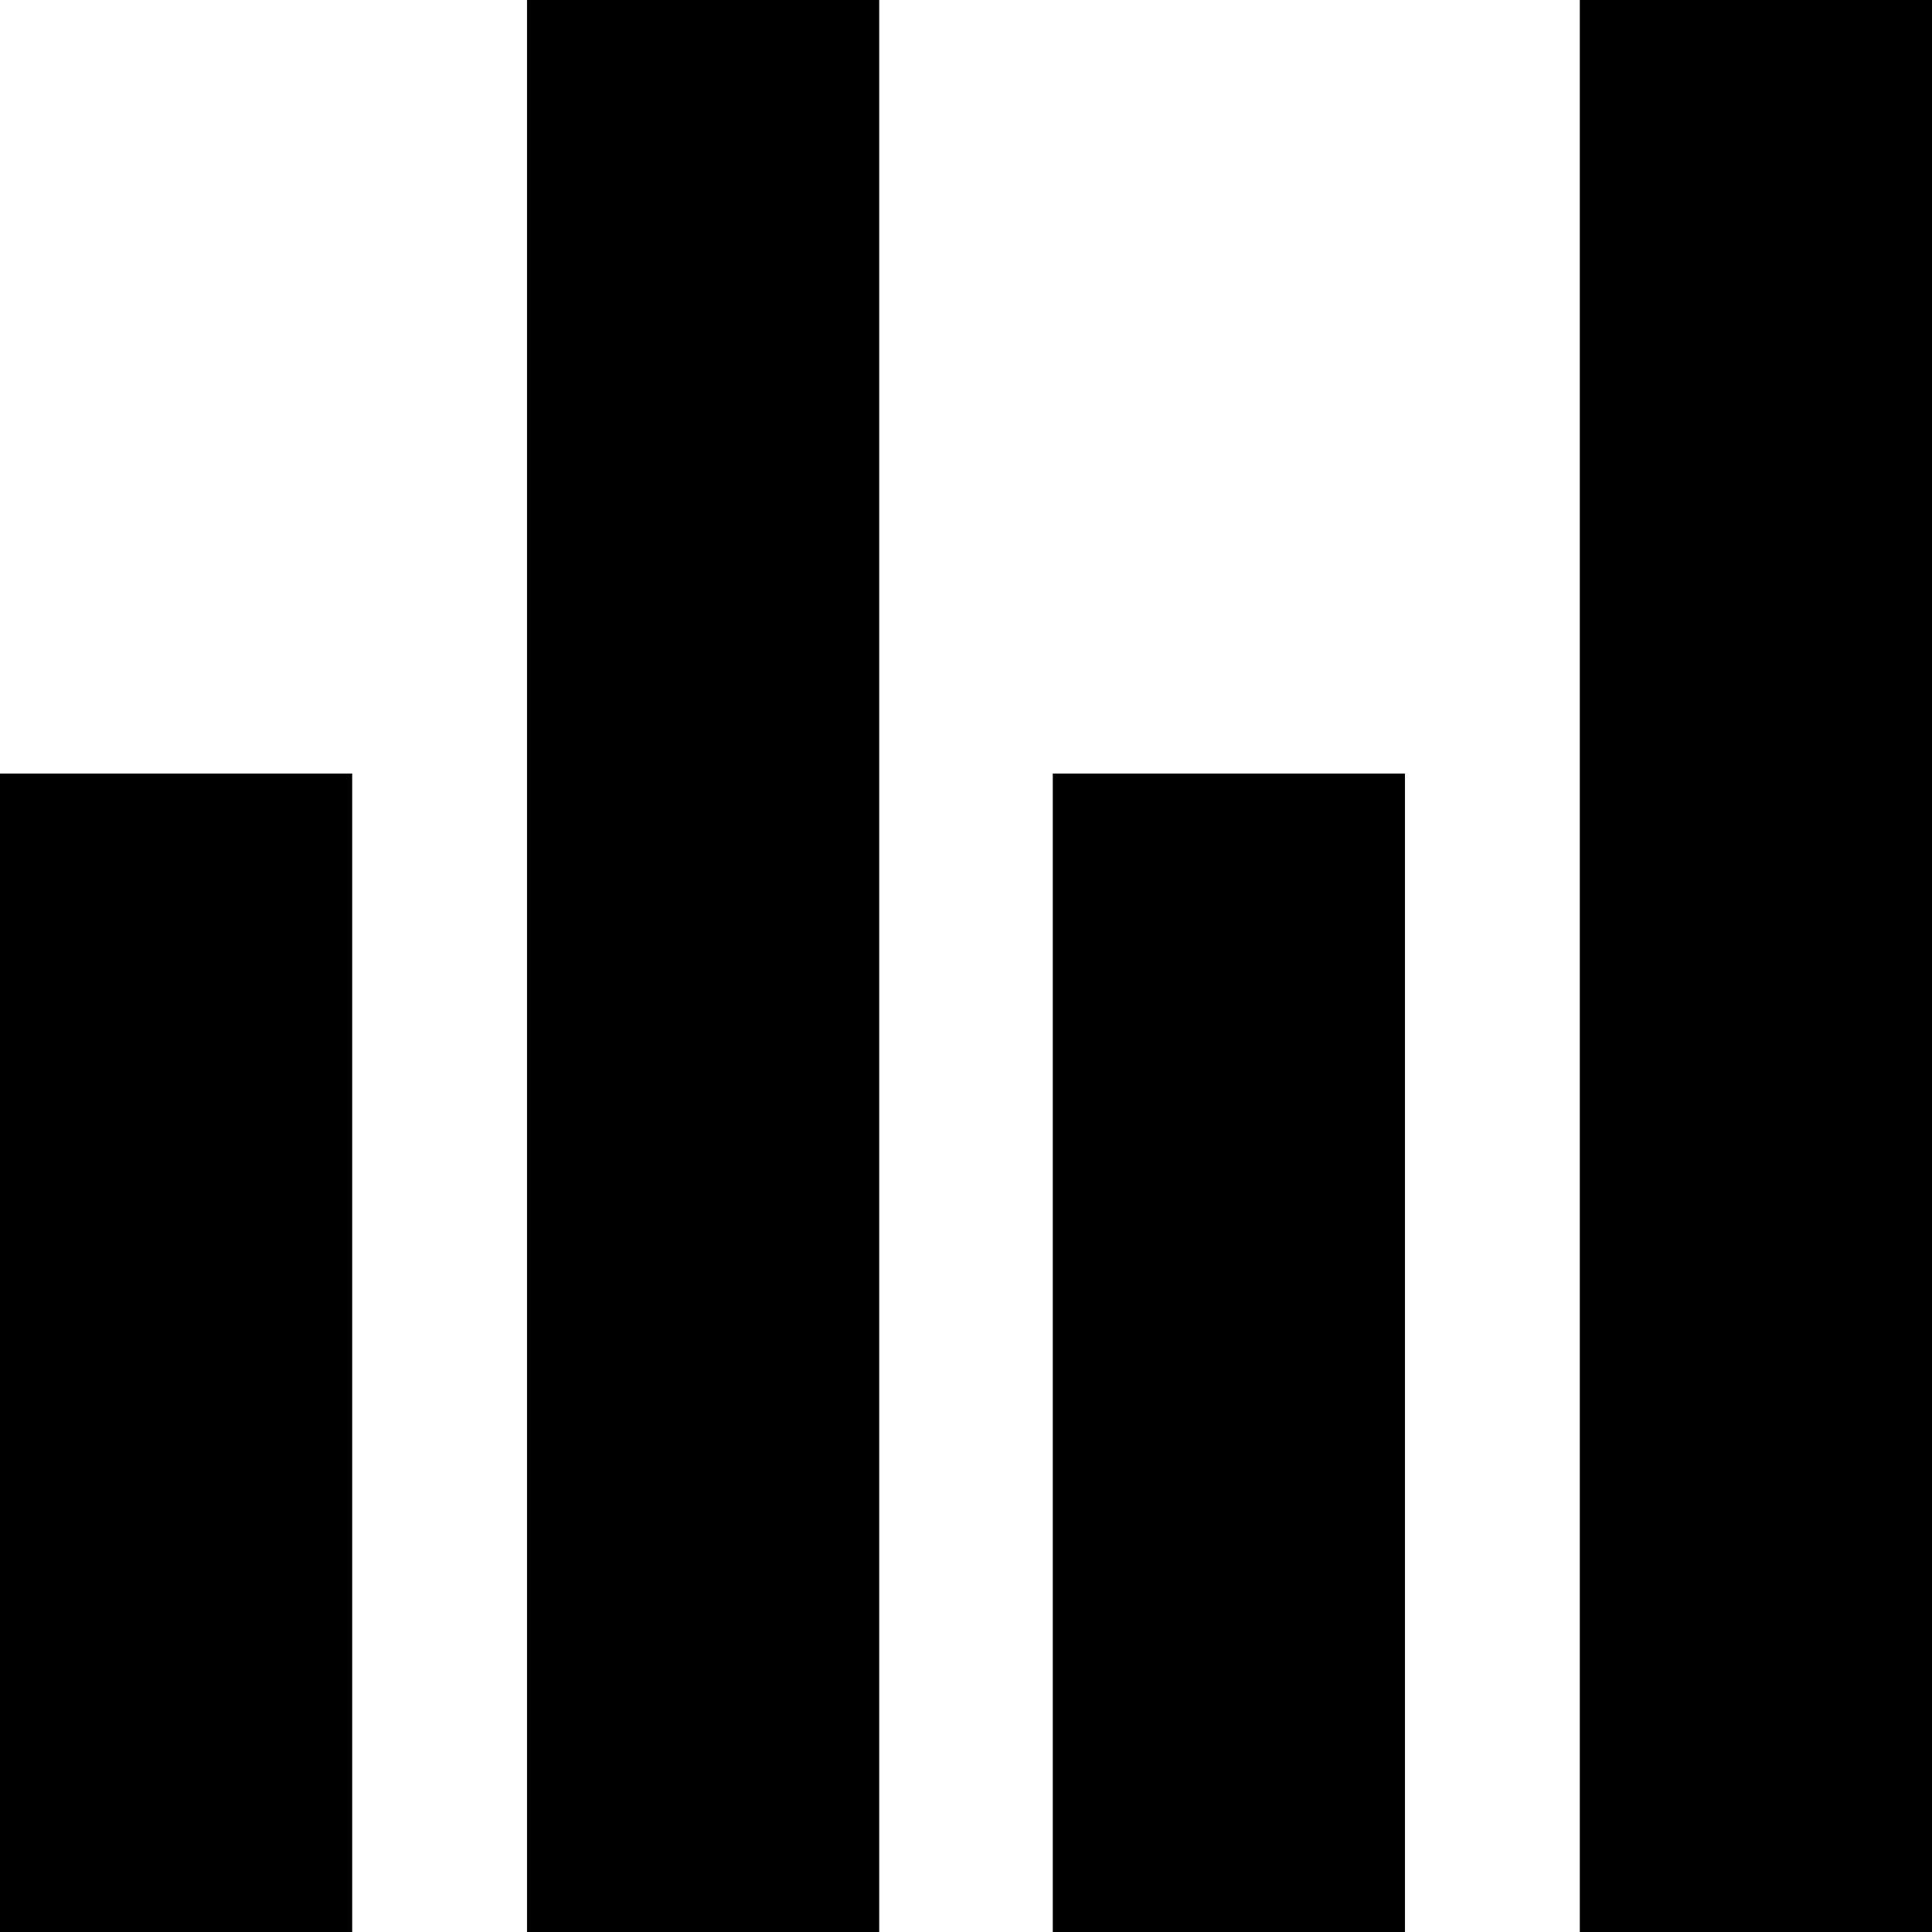
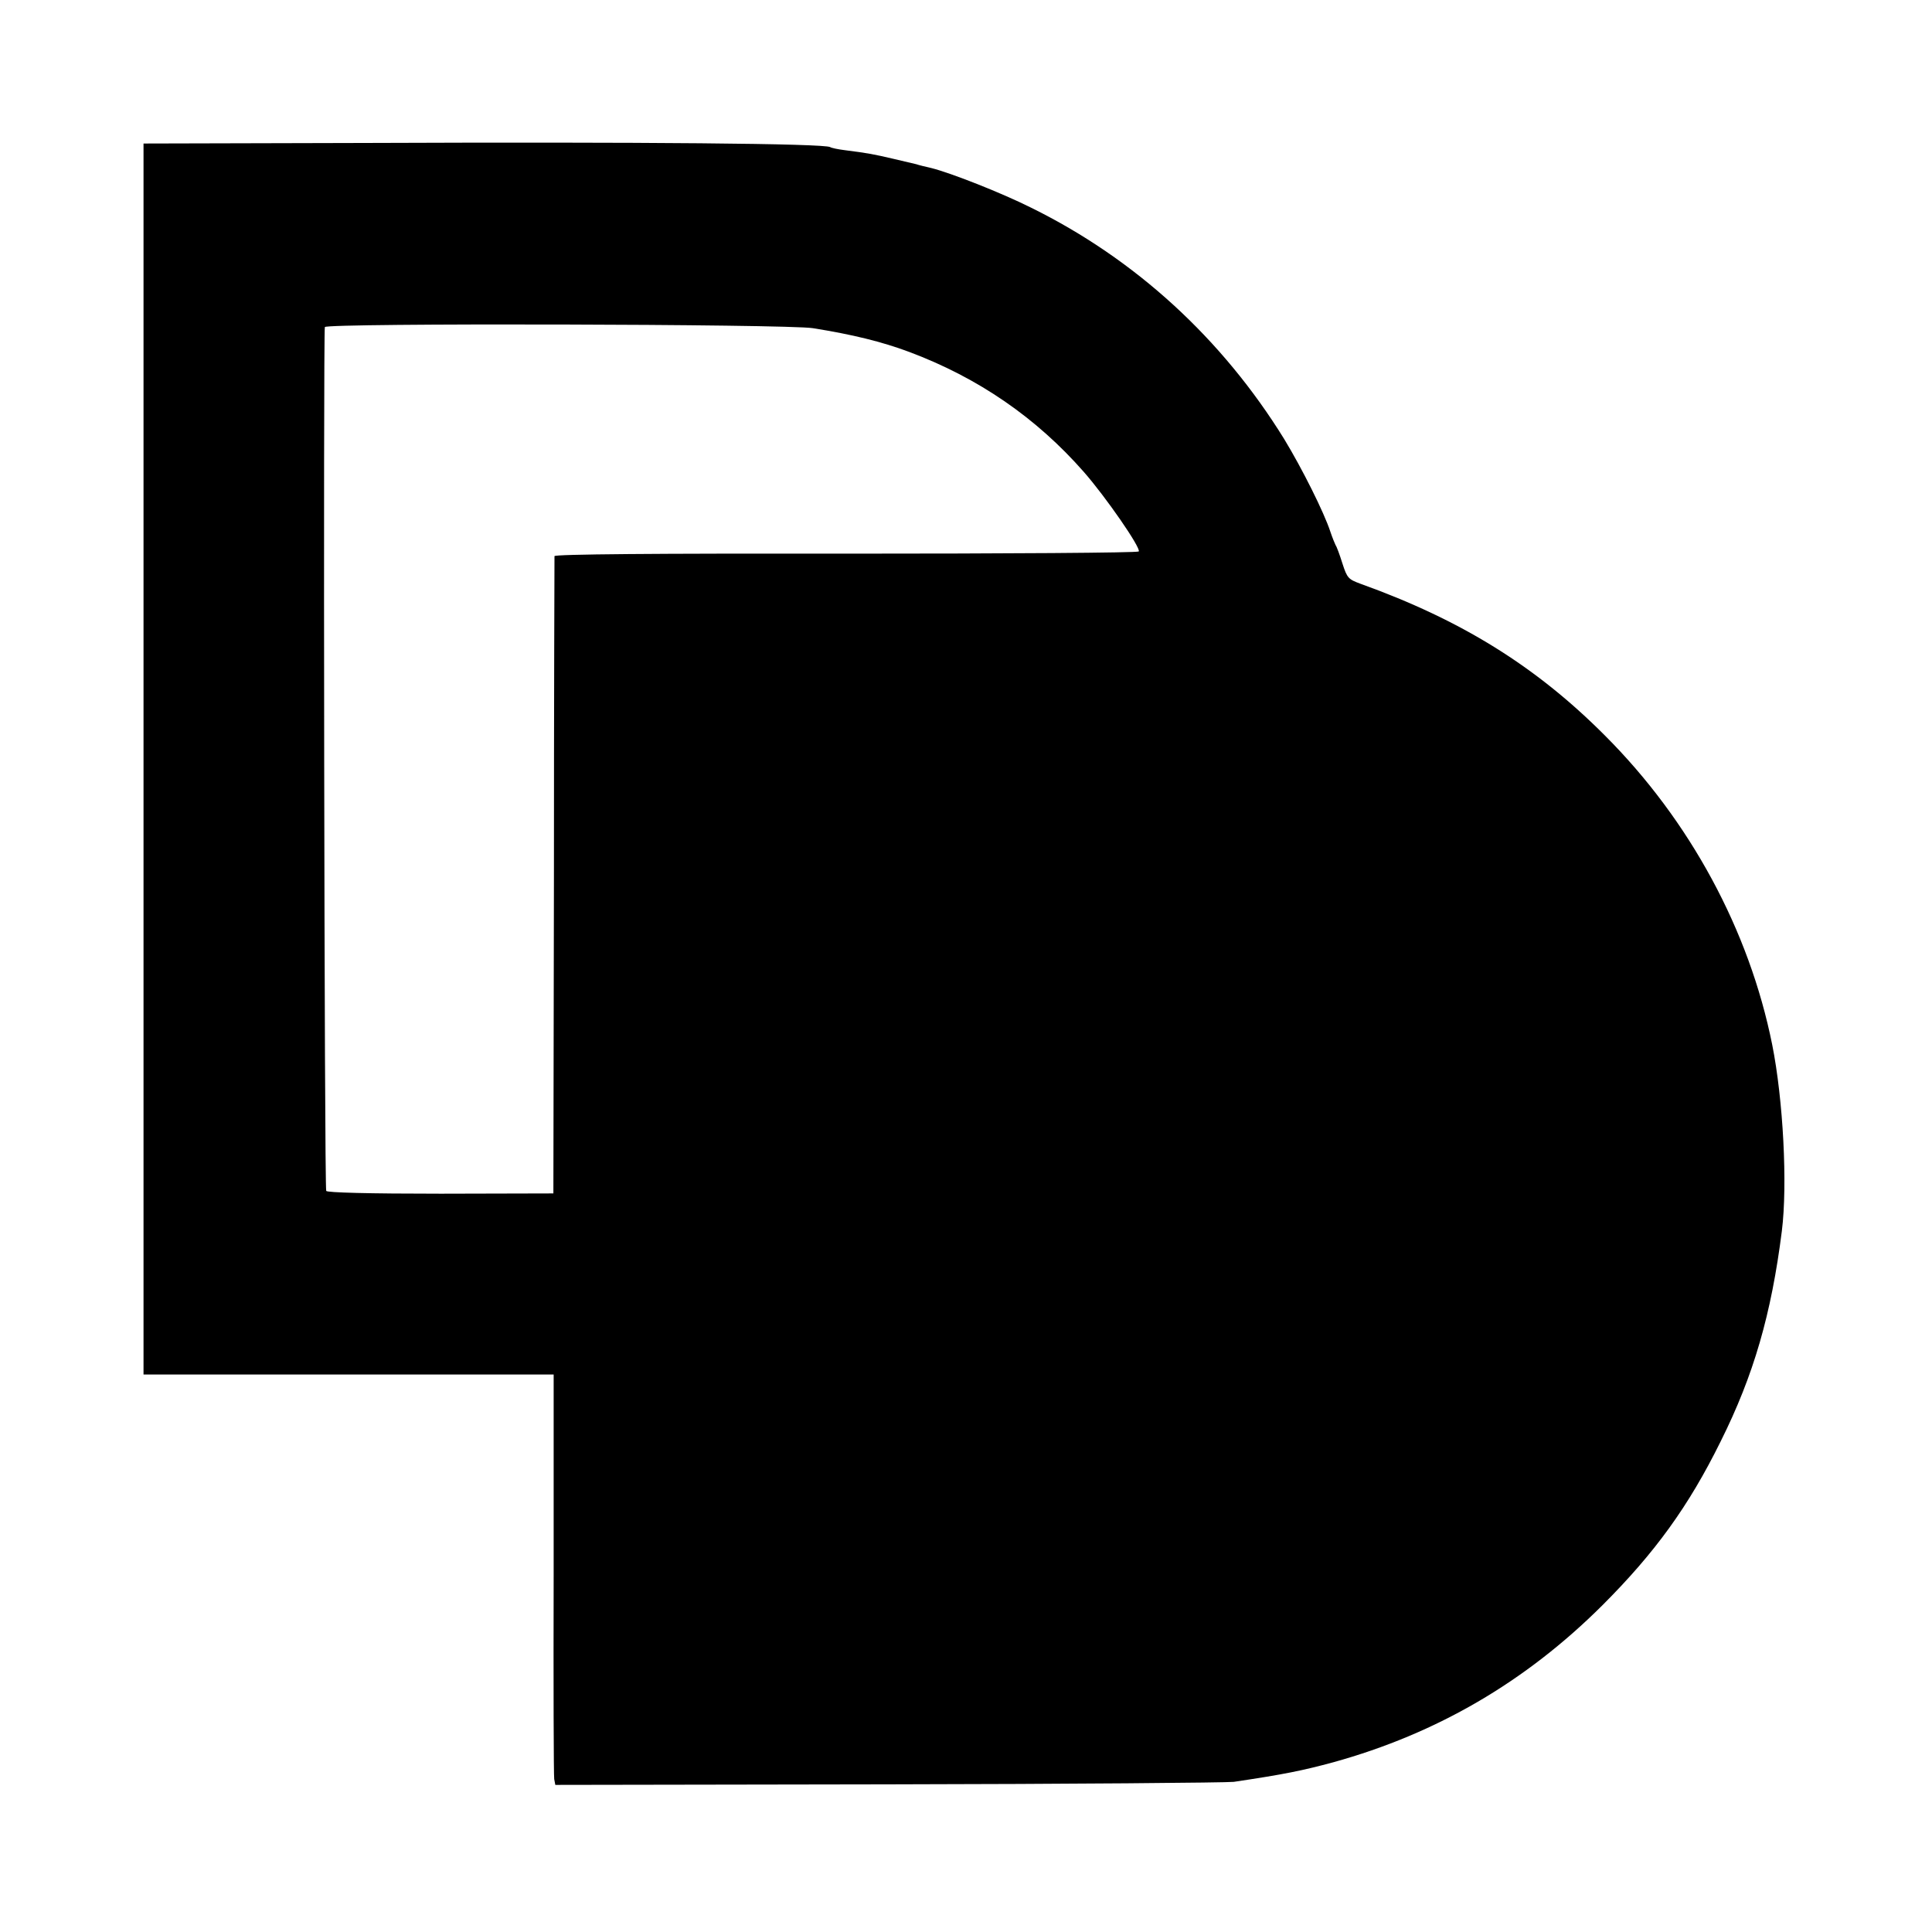
- <svg xmlns="http://www.w3.org/2000/svg" version="1" width="2048" height="2048" viewBox="0 0 1536 1536">
-   <path d="M419 768v768h280V0H419v768zM1256 768v768h280V0h-280v768zM0 1075.5V1536h280V615H0v460.5zM837 1075.5V1536h280V615H837v460.5z" />
+ <svg xmlns="http://www.w3.org/2000/svg" version="1" width="933.333" height="933.333" viewBox="0 0 700 700">
+   <path d="M131.8 51.8L52 52v446h148.6v72.2c-.1 39.8 0 73.2.2 74.4l.4 2.1 120.6-.2c66.4-.1 122.7-.6 125.2-.9 18.2-2.7 25-4.1 36.1-7.1 37.5-10.4 69.6-29.1 97.5-56.9 19-19 31.2-35.8 42.8-59.3 12-24 18.4-46.2 22.2-76.3 2.1-16.8.5-47.5-3.5-67.5-8.3-41.4-29.8-81.2-60.6-112-25-25.1-52.1-41.9-88.6-55-4.3-1.6-4.8-2-6.5-7.3-1-3.2-2.1-6.2-2.5-6.7-.3-.6-1.2-2.8-1.9-4.9-2.3-7-10.2-22.8-16.7-33.5-22.5-36.4-53.9-65.2-91.6-83.8-11-5.5-29.1-12.6-36.2-14.4-2.2-.5-4.7-1.1-5.5-1.4-.8-.2-4.6-1.1-8.5-2-6.9-1.6-8.8-2-17.5-3.1-2.4-.3-4.8-.8-5.2-1.1-2.2-1.3-66.9-1.9-169-1.5zm162.7 67.1c14.4 2.3 25 4.9 34.9 8.6 25.1 9.4 46.1 23.9 63.3 43.5 7.9 9 20.7 27.5 19.9 28.8-.3.5-48 .8-106 .8-69.7-.1-105.6.2-105.7.9 0 .5-.2 52.7-.2 116l-.2 114.9-40.8.1c-26.2 0-41.1-.4-41.5-1-.7-1-1.1-311.1-.5-313 .5-1.5 167.4-1.1 176.8.4z" />
</svg>
